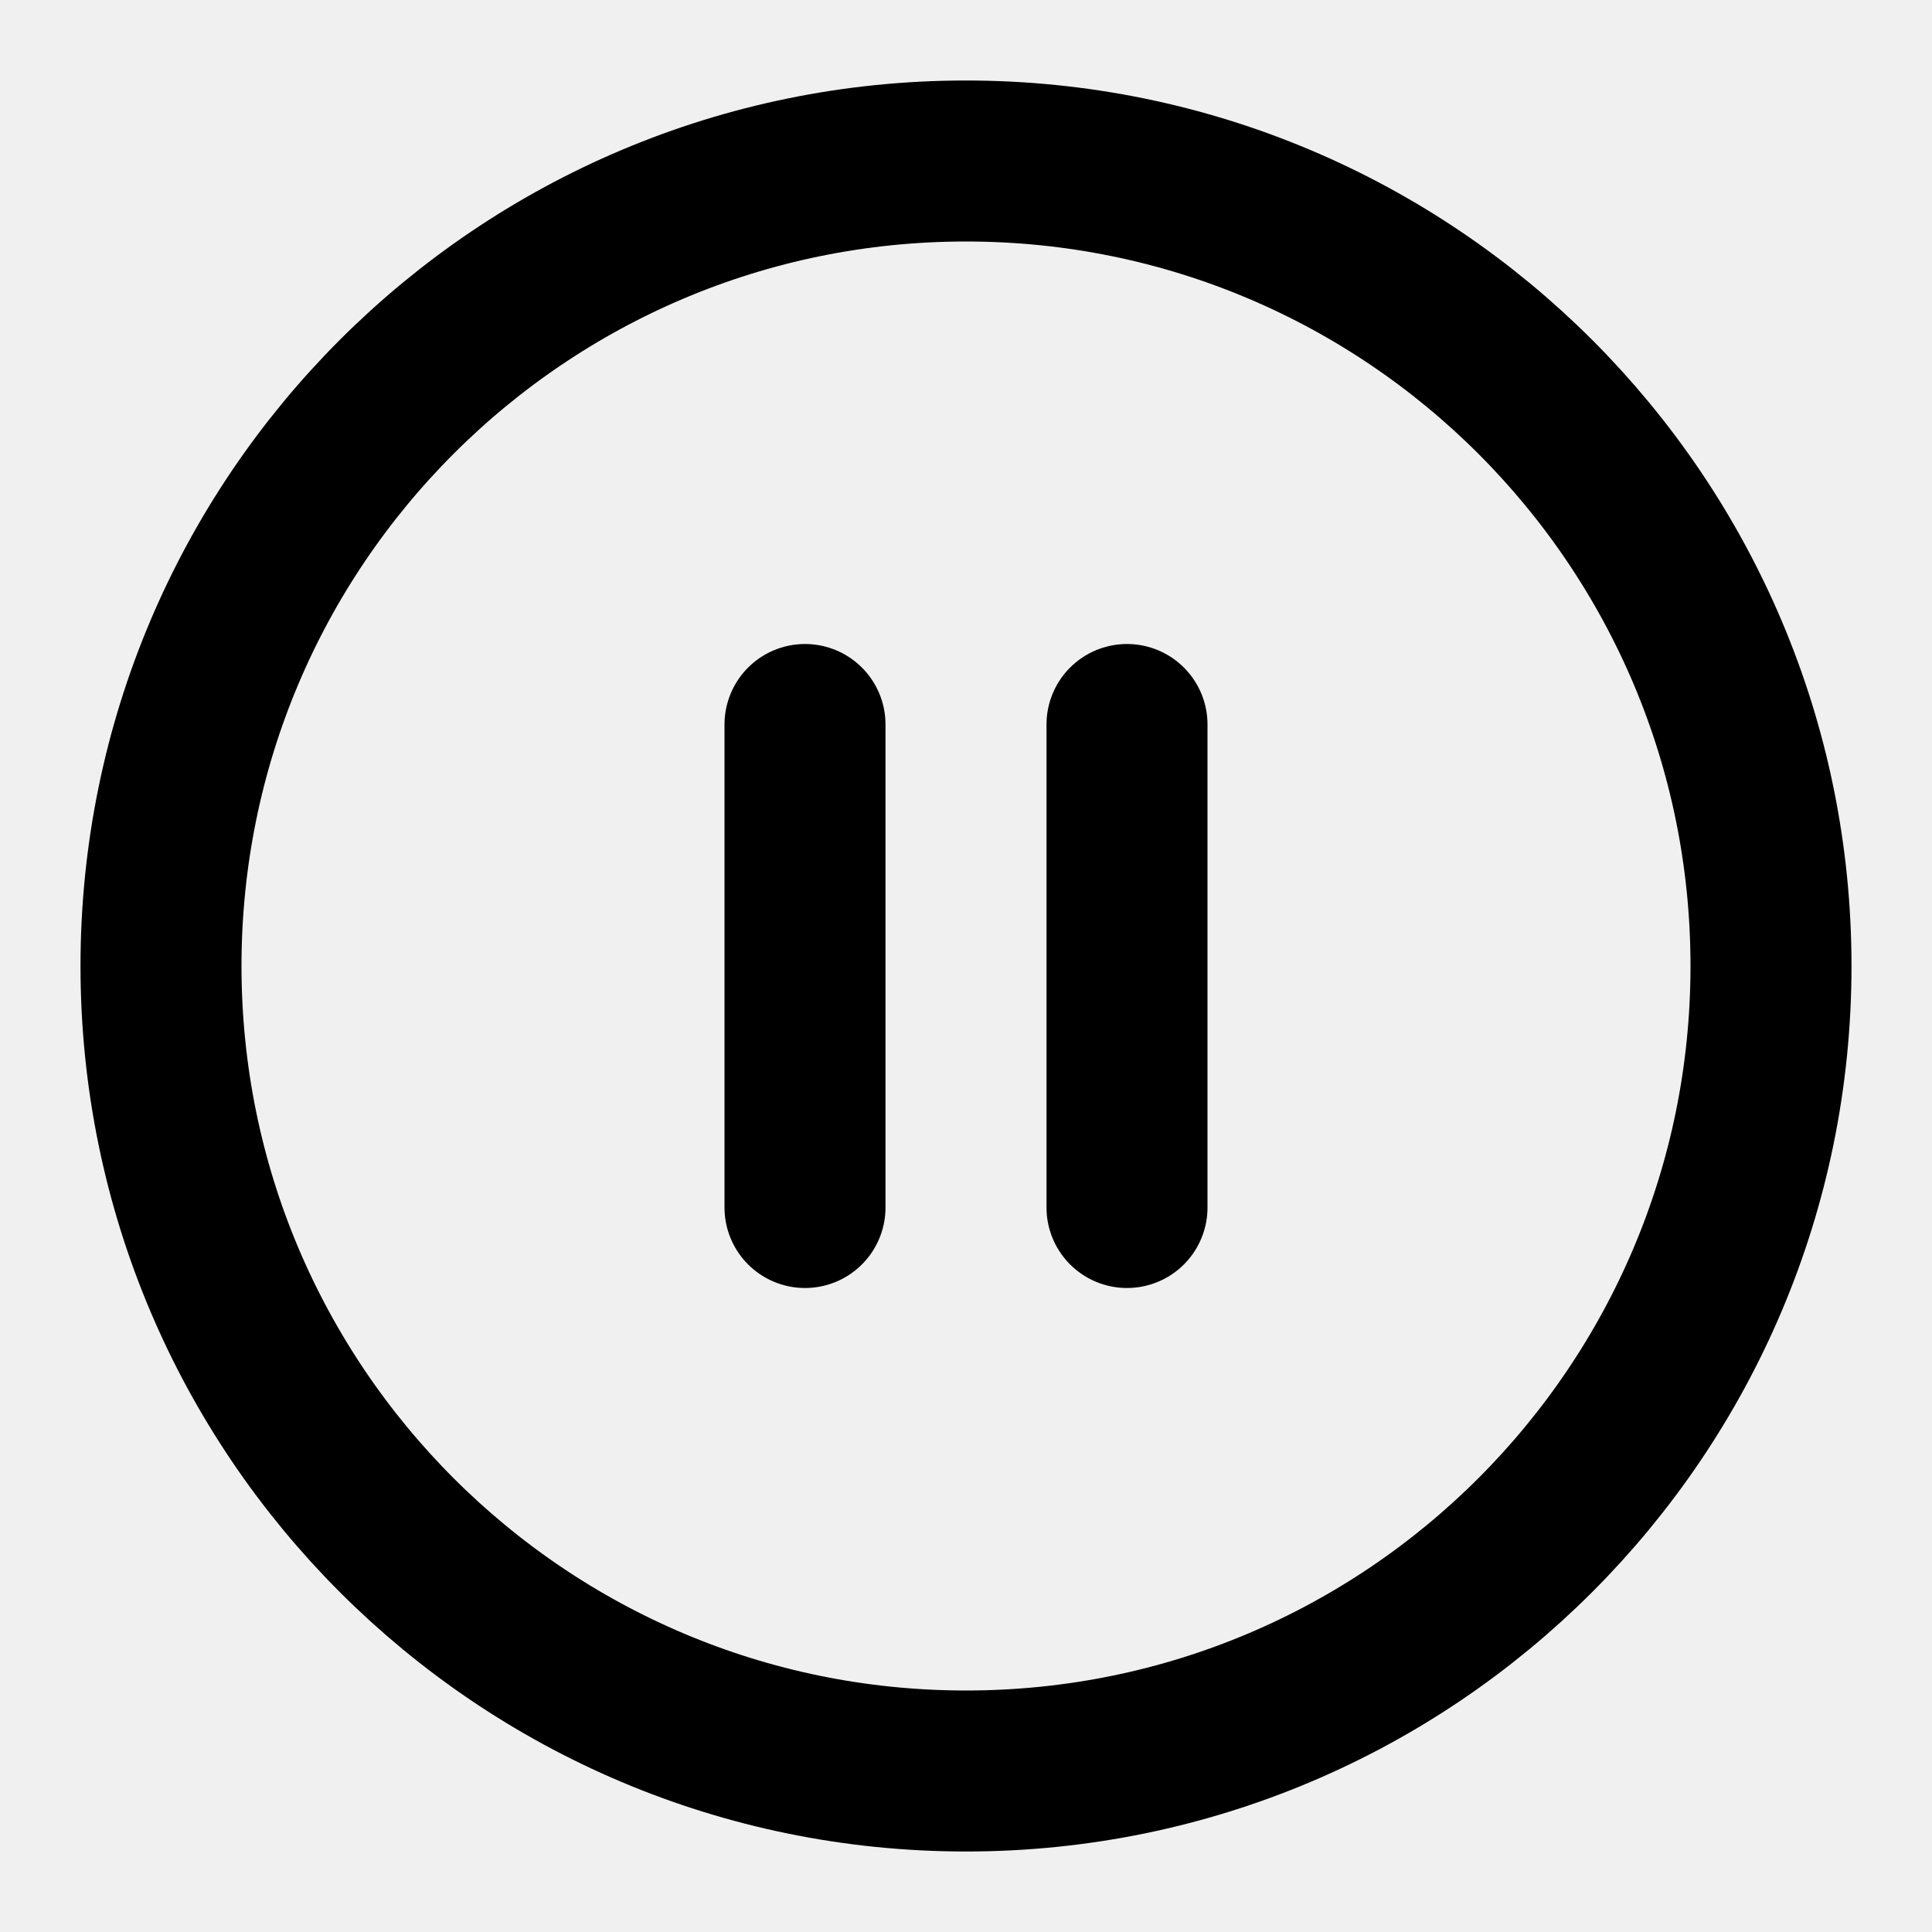
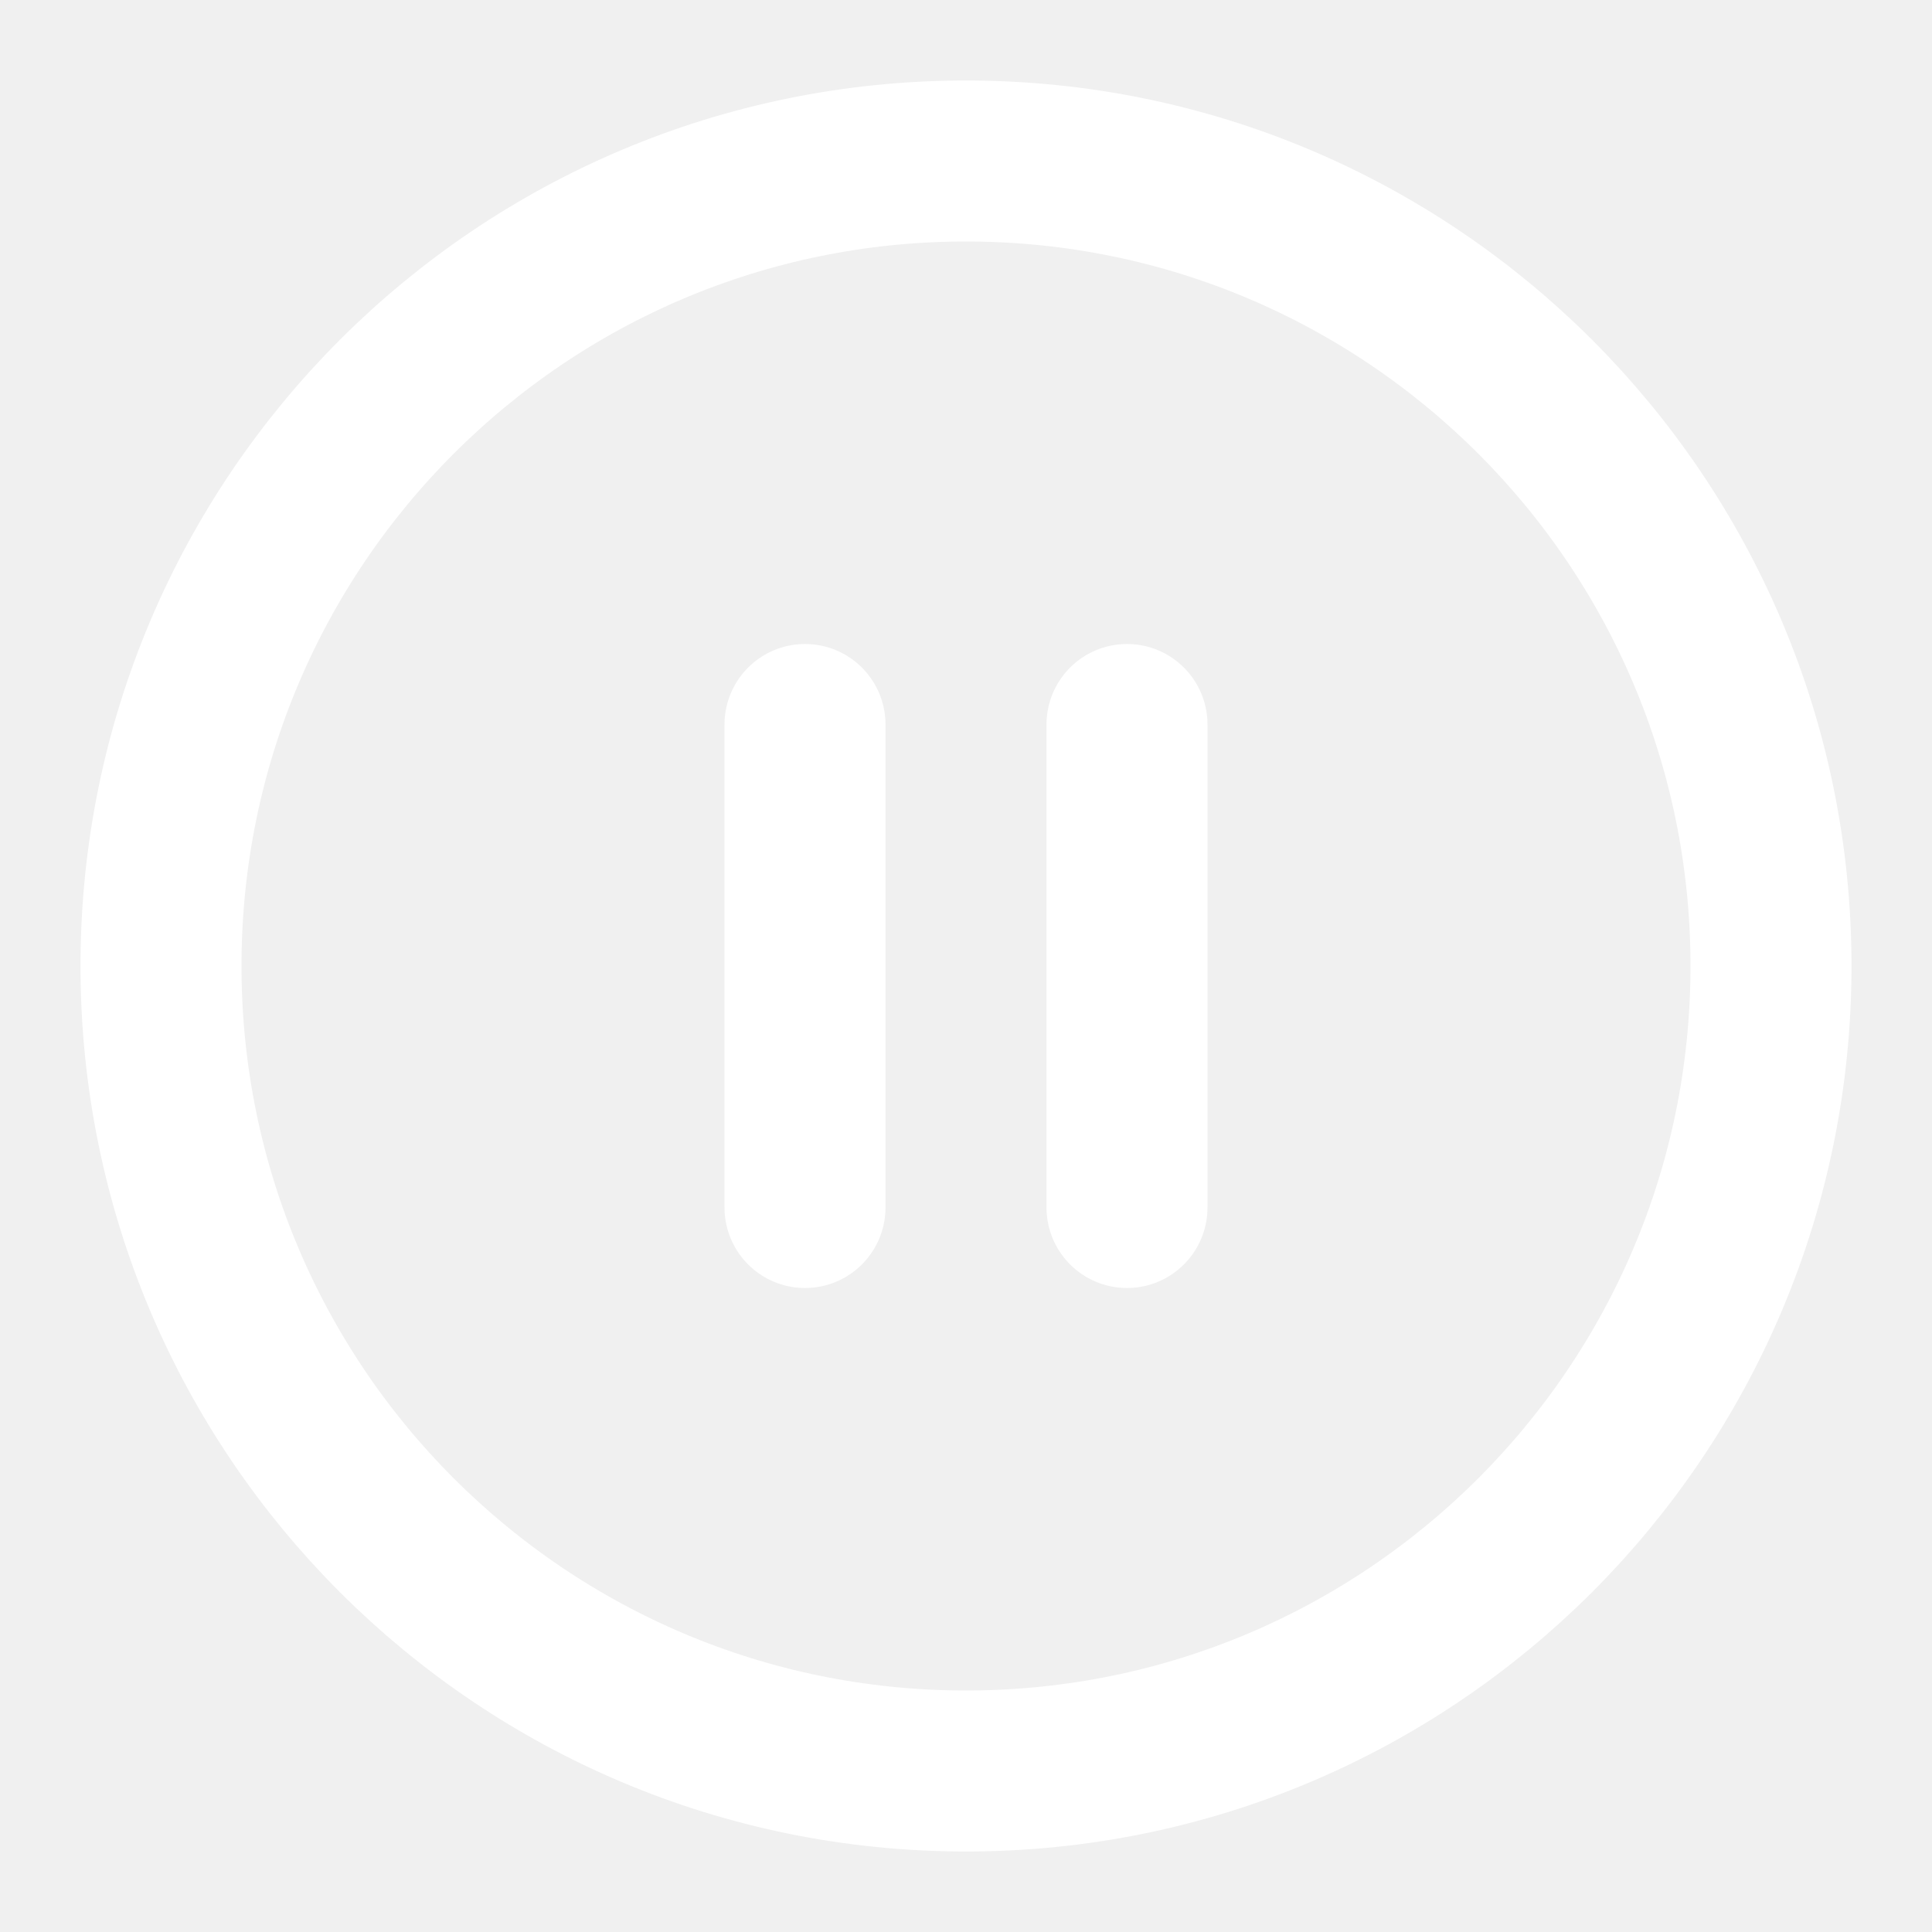
- <svg xmlns="http://www.w3.org/2000/svg" width="24" height="24" viewBox="0 0 24 24" fill="none" stroke="currentColor" stroke-width="2" stroke-linecap="round" stroke-linejoin="round" class="feather feather-pause-circle">
+ <svg xmlns="http://www.w3.org/2000/svg" width="24" height="24" viewBox="0 0 24 24" fill="none" stroke="#ffffff" stroke-width="2" stroke-linecap="round" stroke-linejoin="round" class="feather feather-pause-circle">
  <circle cx="12" cy="12" r="10" />
  <line x1="10" y1="15" x2="10" y2="9" />
  <line x1="14" y1="15" x2="14" y2="9" />
</svg>
